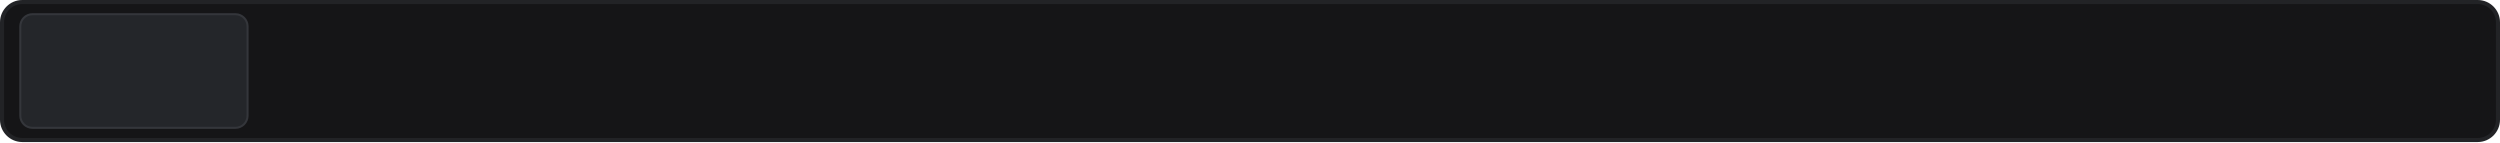
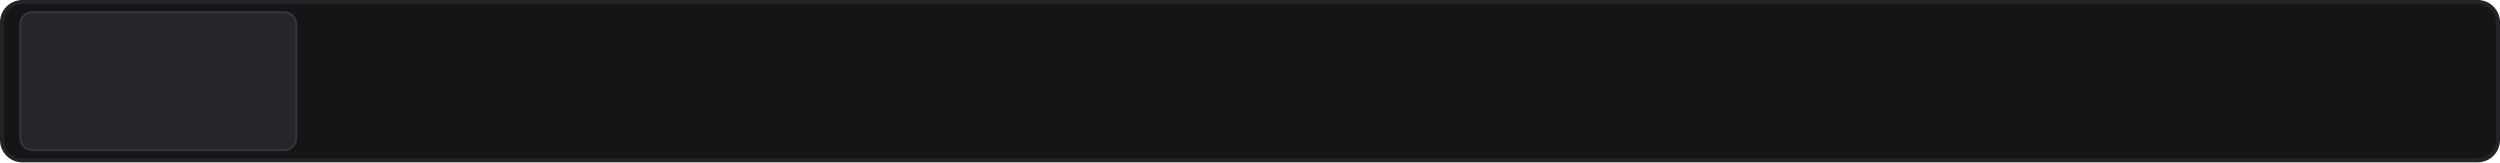
- <svg xmlns="http://www.w3.org/2000/svg" width="1232" height="70" viewBox="0 0 1232 70">
-   <rect x="1" y="1" width="1230" height="68" rx="10" fill="#151517" stroke="#222326" stroke-width="2" />
-   <rect x="10" y="7" width="112" height="56" rx="6" fill="#24262a" stroke="#34363b" />
+ <svg xmlns="http://www.w3.org/2000/svg" width="1232" height="80" viewBox="0 0 1232 80">
+   <rect x="1" y="1" width="1230" height="78" rx="10" fill="#151517" stroke="#222326" stroke-width="2" />
+   <rect x="10" y="6" width="136" height="68" rx="6" fill="#24262a" stroke="#34363b" />
</svg>
